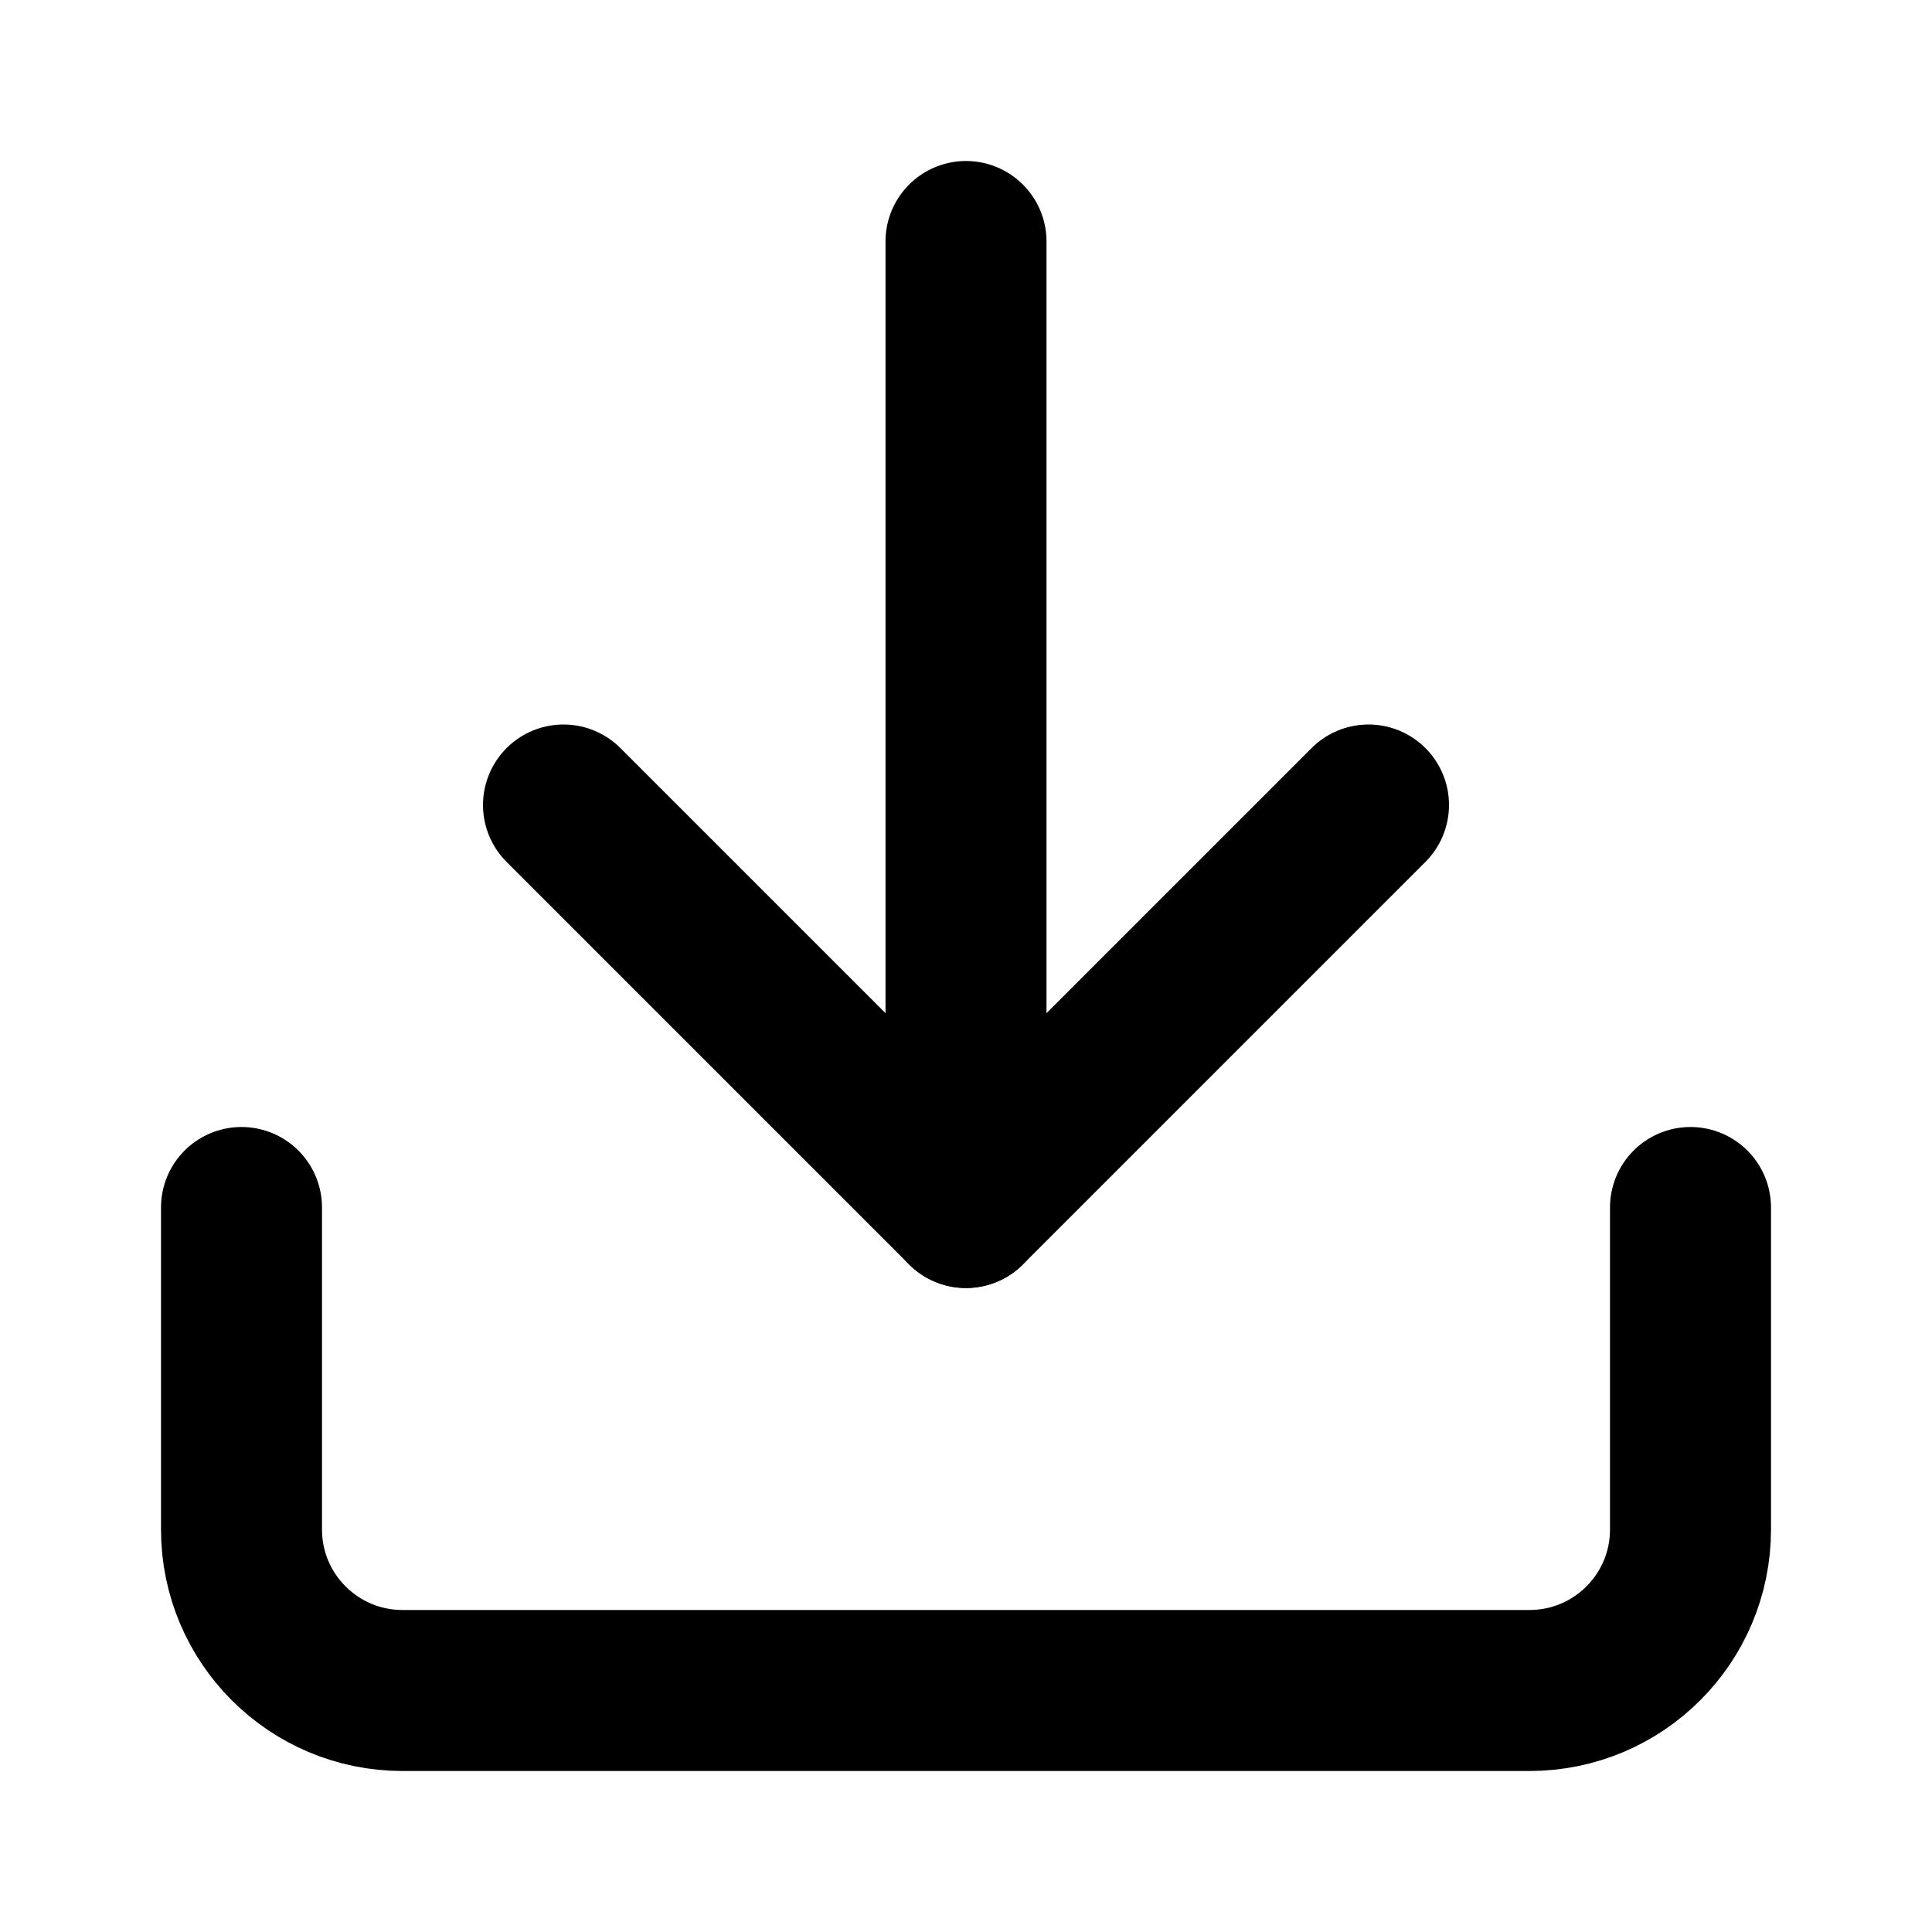
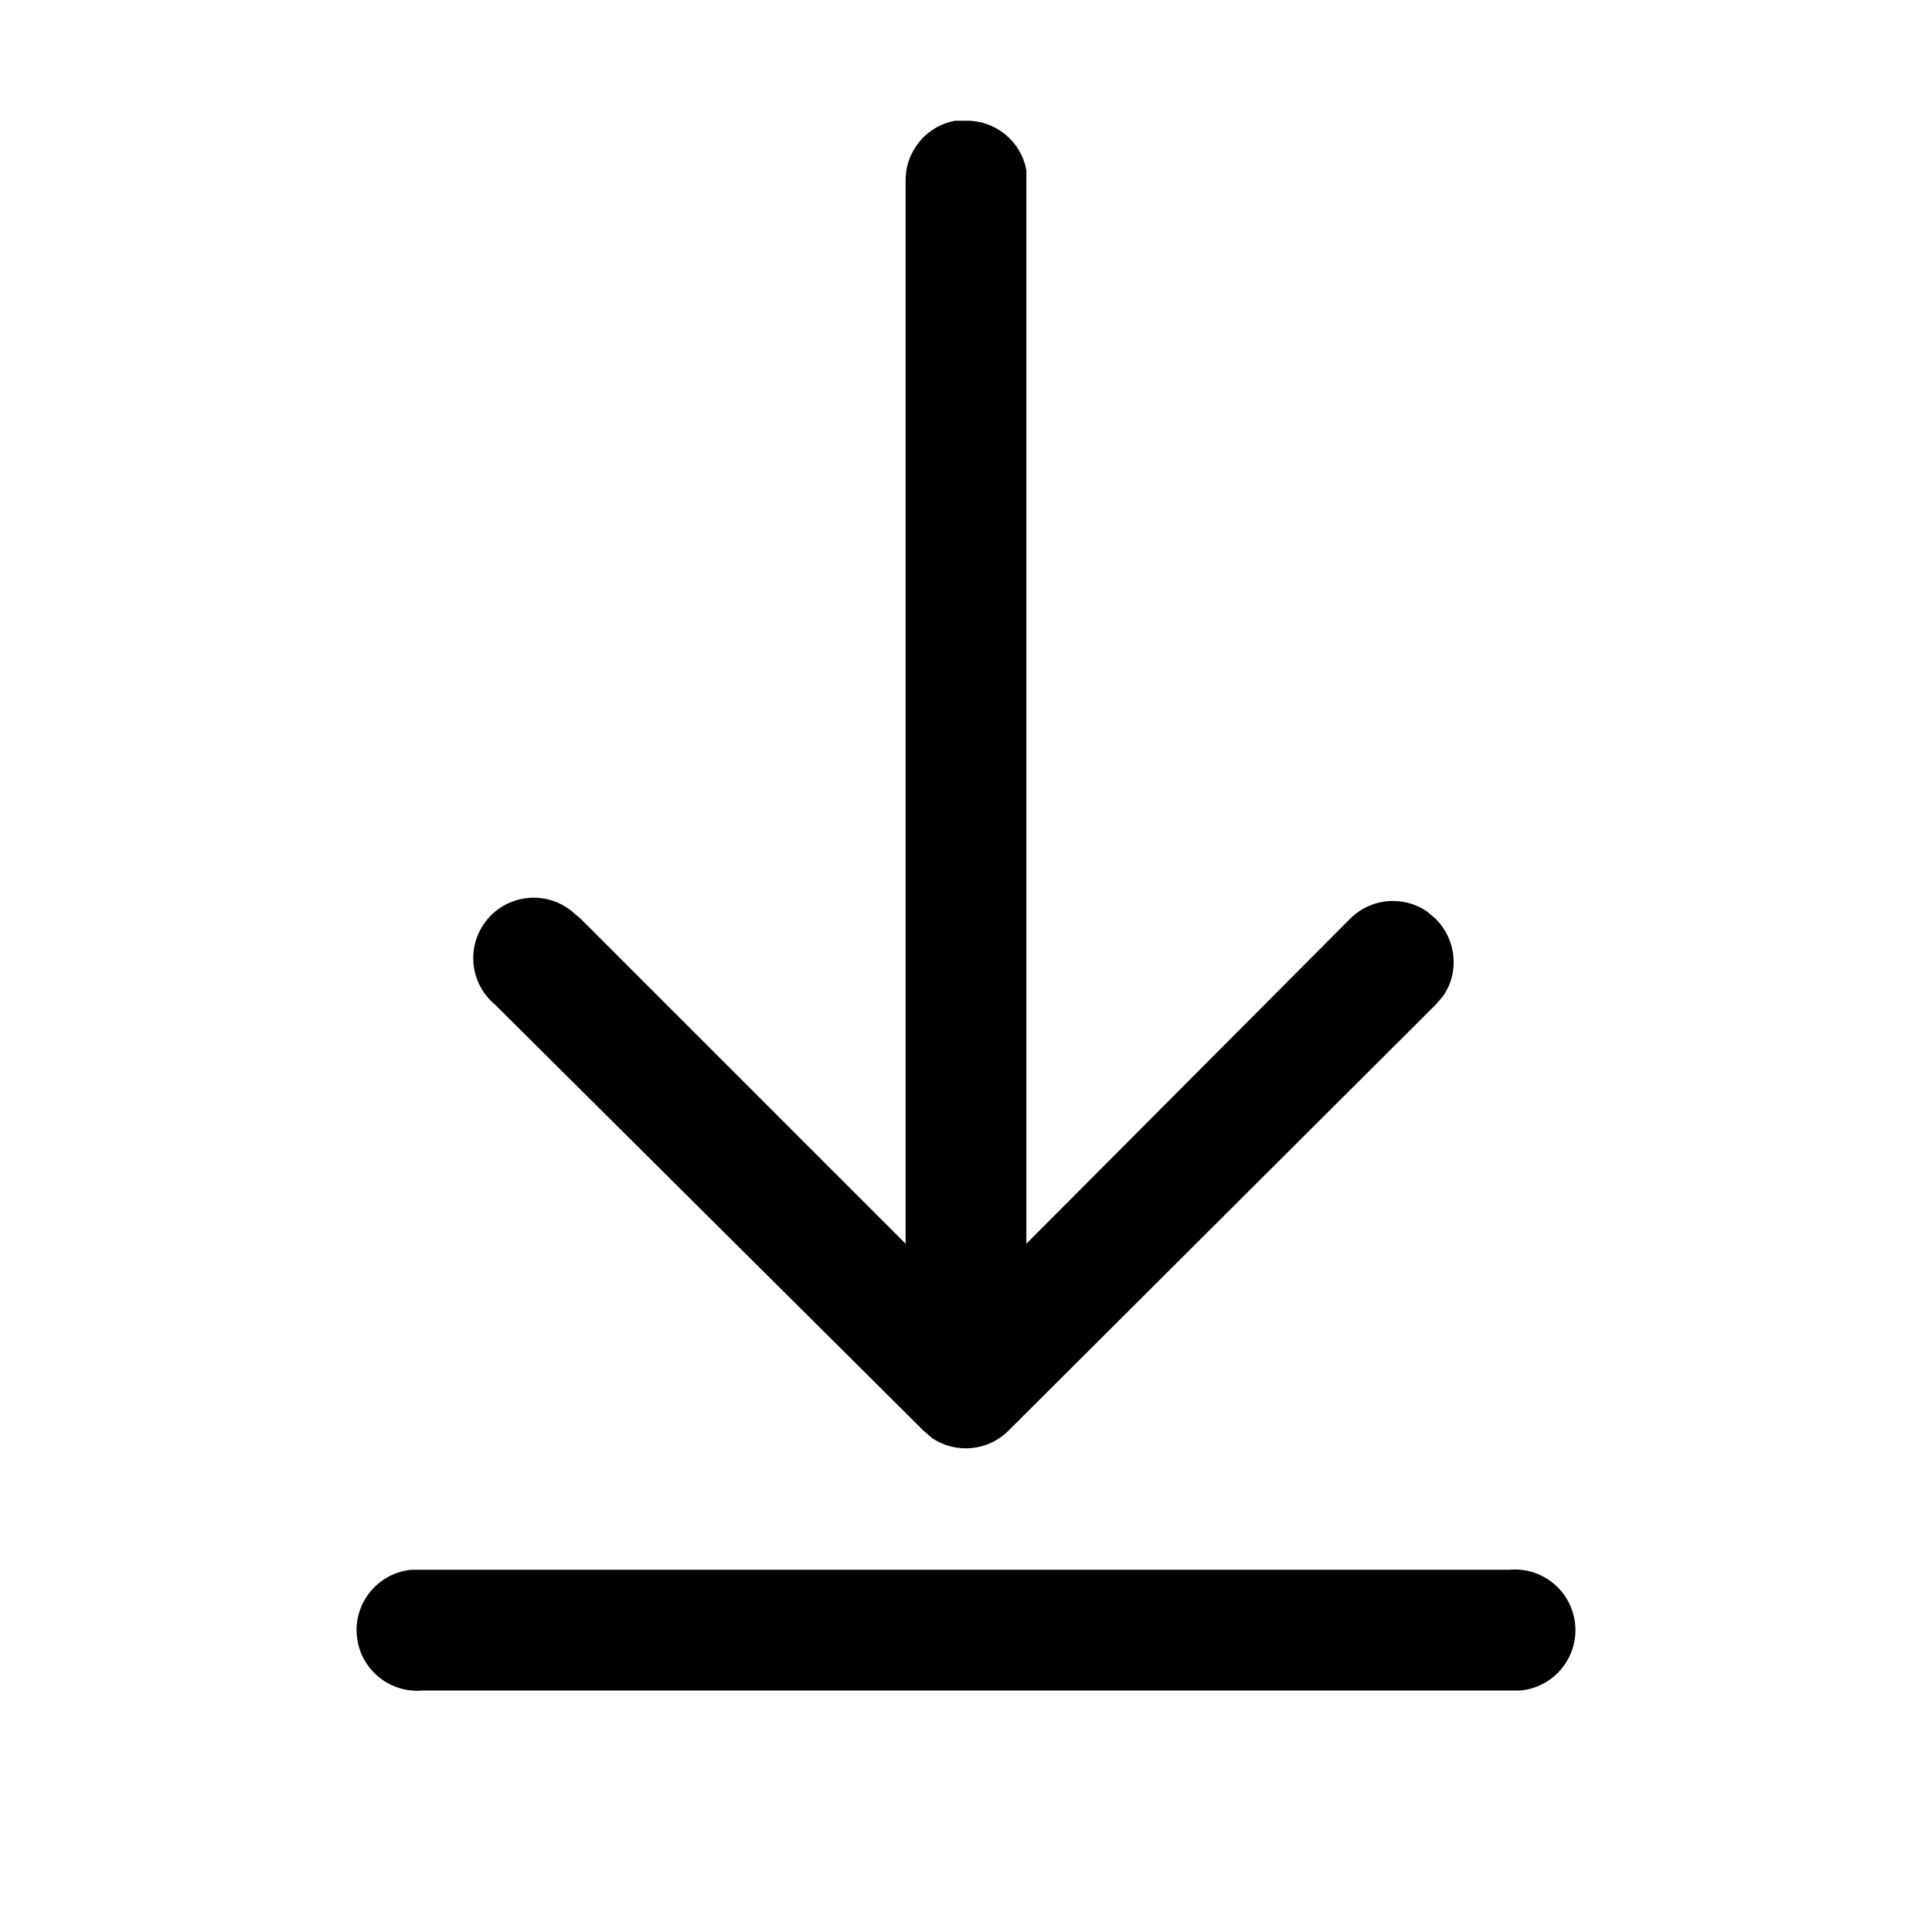
- <svg xmlns="http://www.w3.org/2000/svg" width="24" height="24" viewBox="0 0 24 24">
-   <g fill="none" stroke="currentColor" stroke-linecap="round" stroke-linejoin="round" stroke-width="2">
-     <path d="M12 15V3m9 12v4a2 2 0 0 1-2 2H5a2 2 0 0 1-2-2v-4" />
-     <path d="m7 10l5 5l5-5" />
-   </g>
+ <svg xmlns="http://www.w3.org/2000/svg" width="16" height="16" viewBox="0 0 16 16">
+   <path d="M3.5 13h9a.5.5 0 0 1 .09 1H3.5a.5.5 0 0 1-.09-1zh9zM7.91 1H8a.5.5 0 0 1 .5.41v8.89l2.68-2.69a.5.5 0 0 1 .64-.06l.07.06c.17.17.2.44.06.64l-.06.07-3.54 3.53a.5.5 0 0 1-.63.06l-.07-.06L4.1 8.32a.5.5 0 0 1 .64-.77l.07.06L7.5 10.3V1.5a.5.5 0 0 1 .41-.5H8z" />
</svg>
